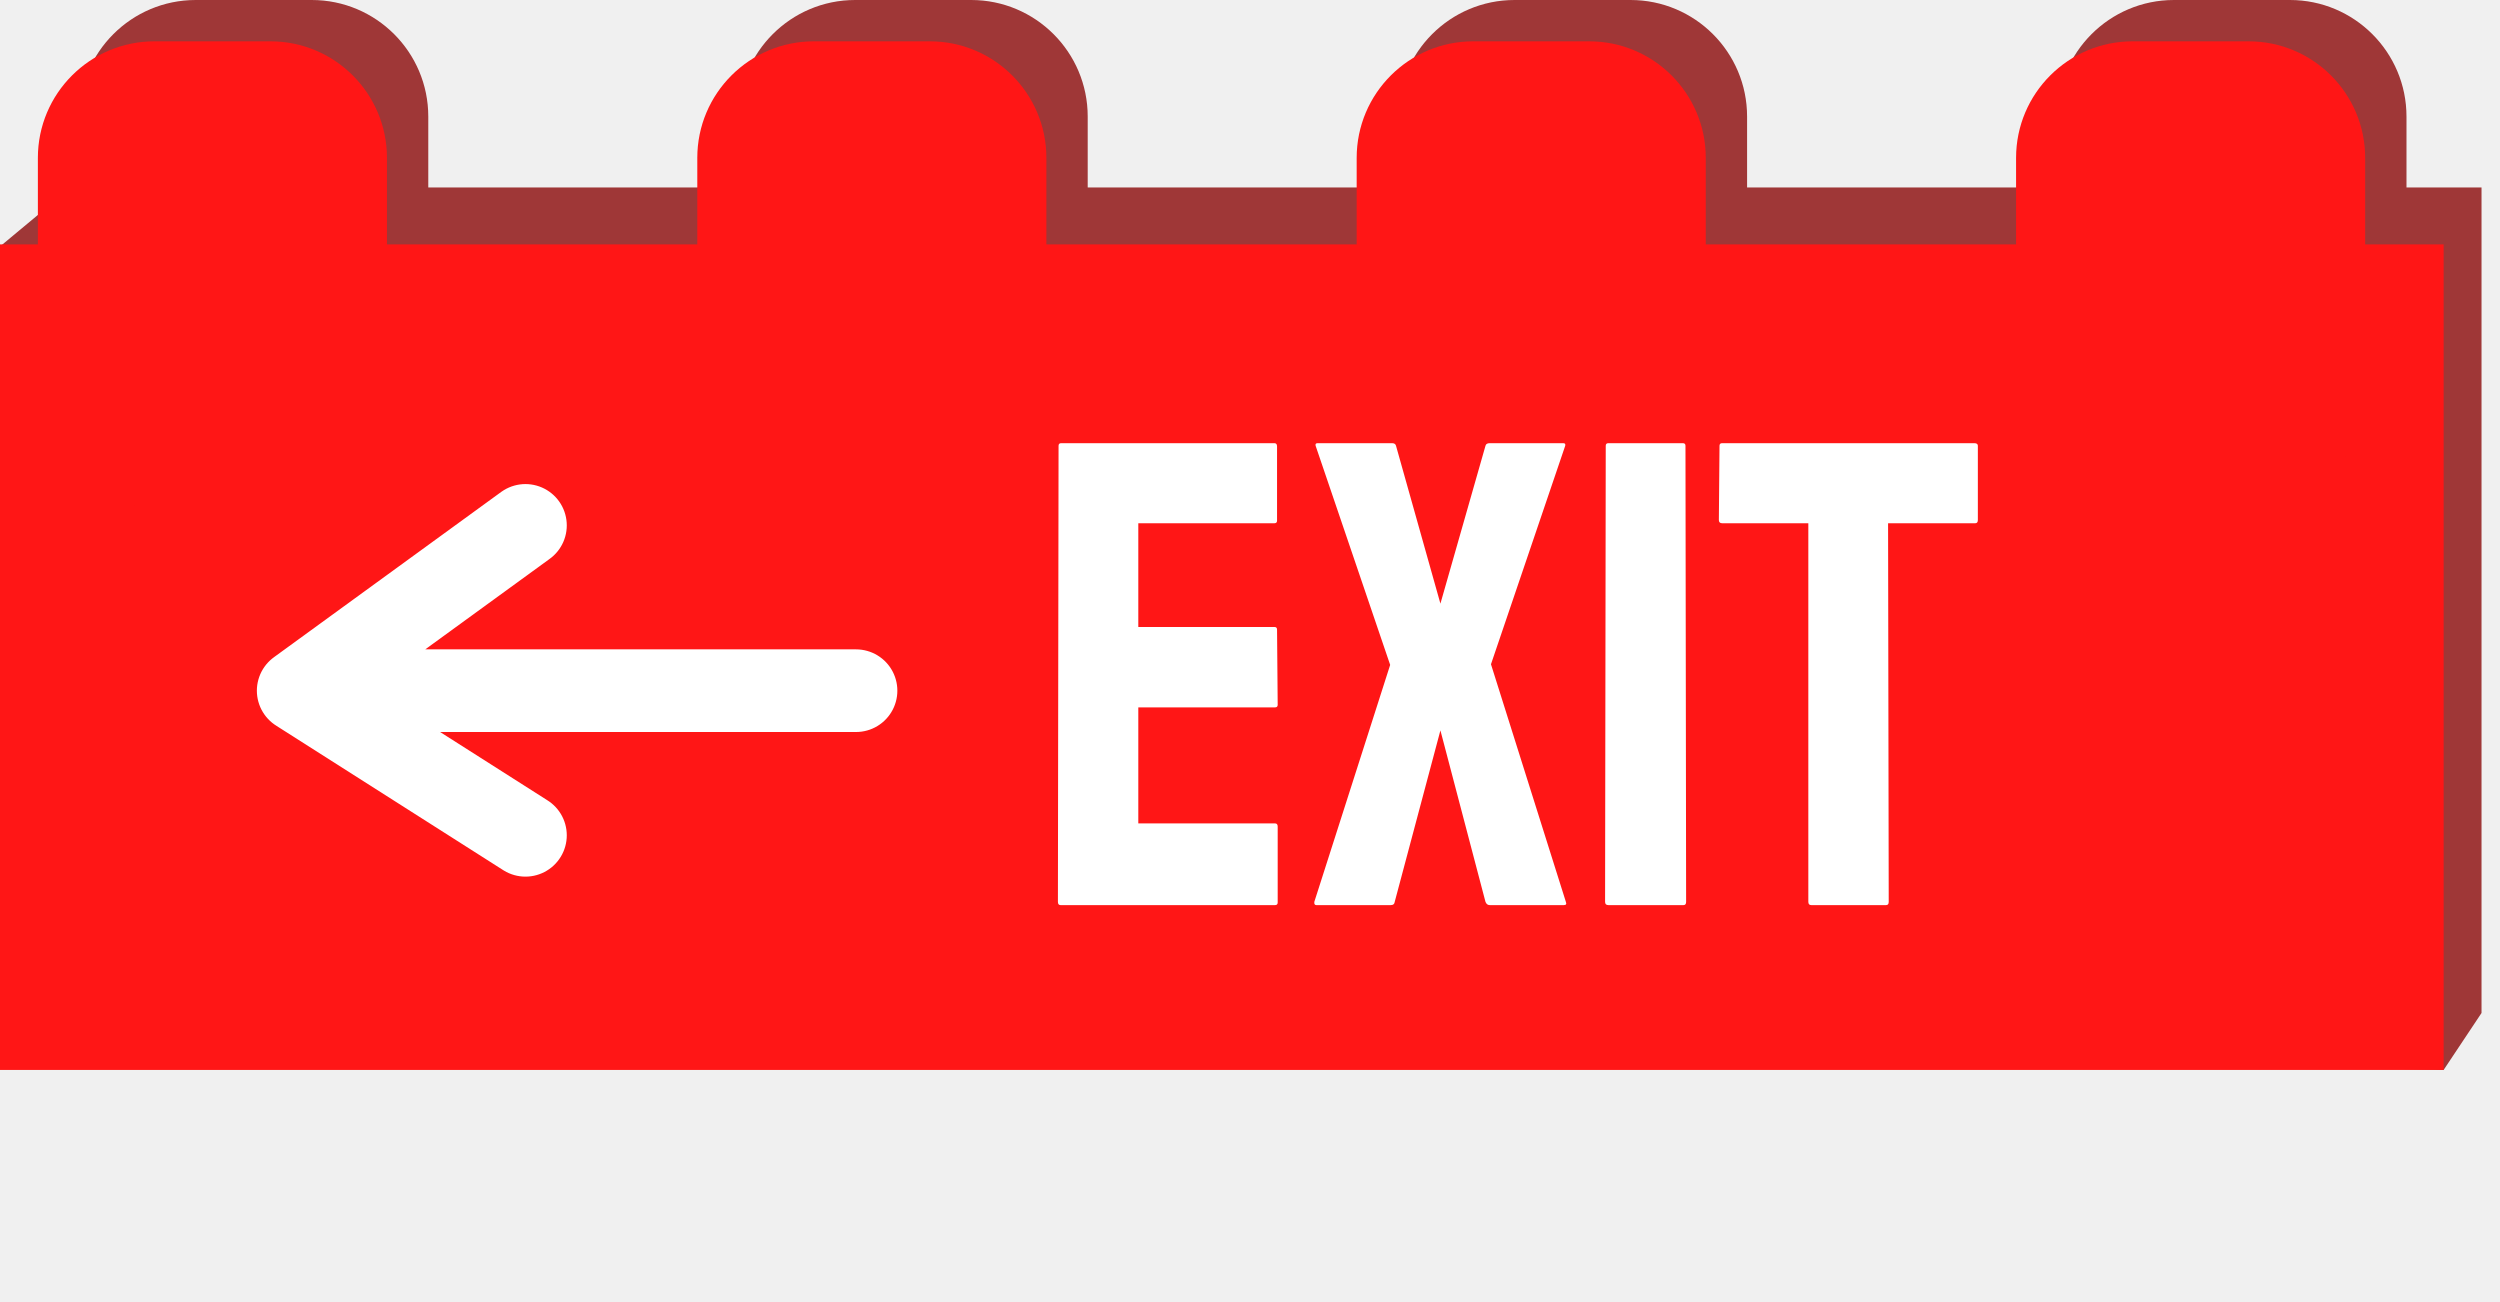
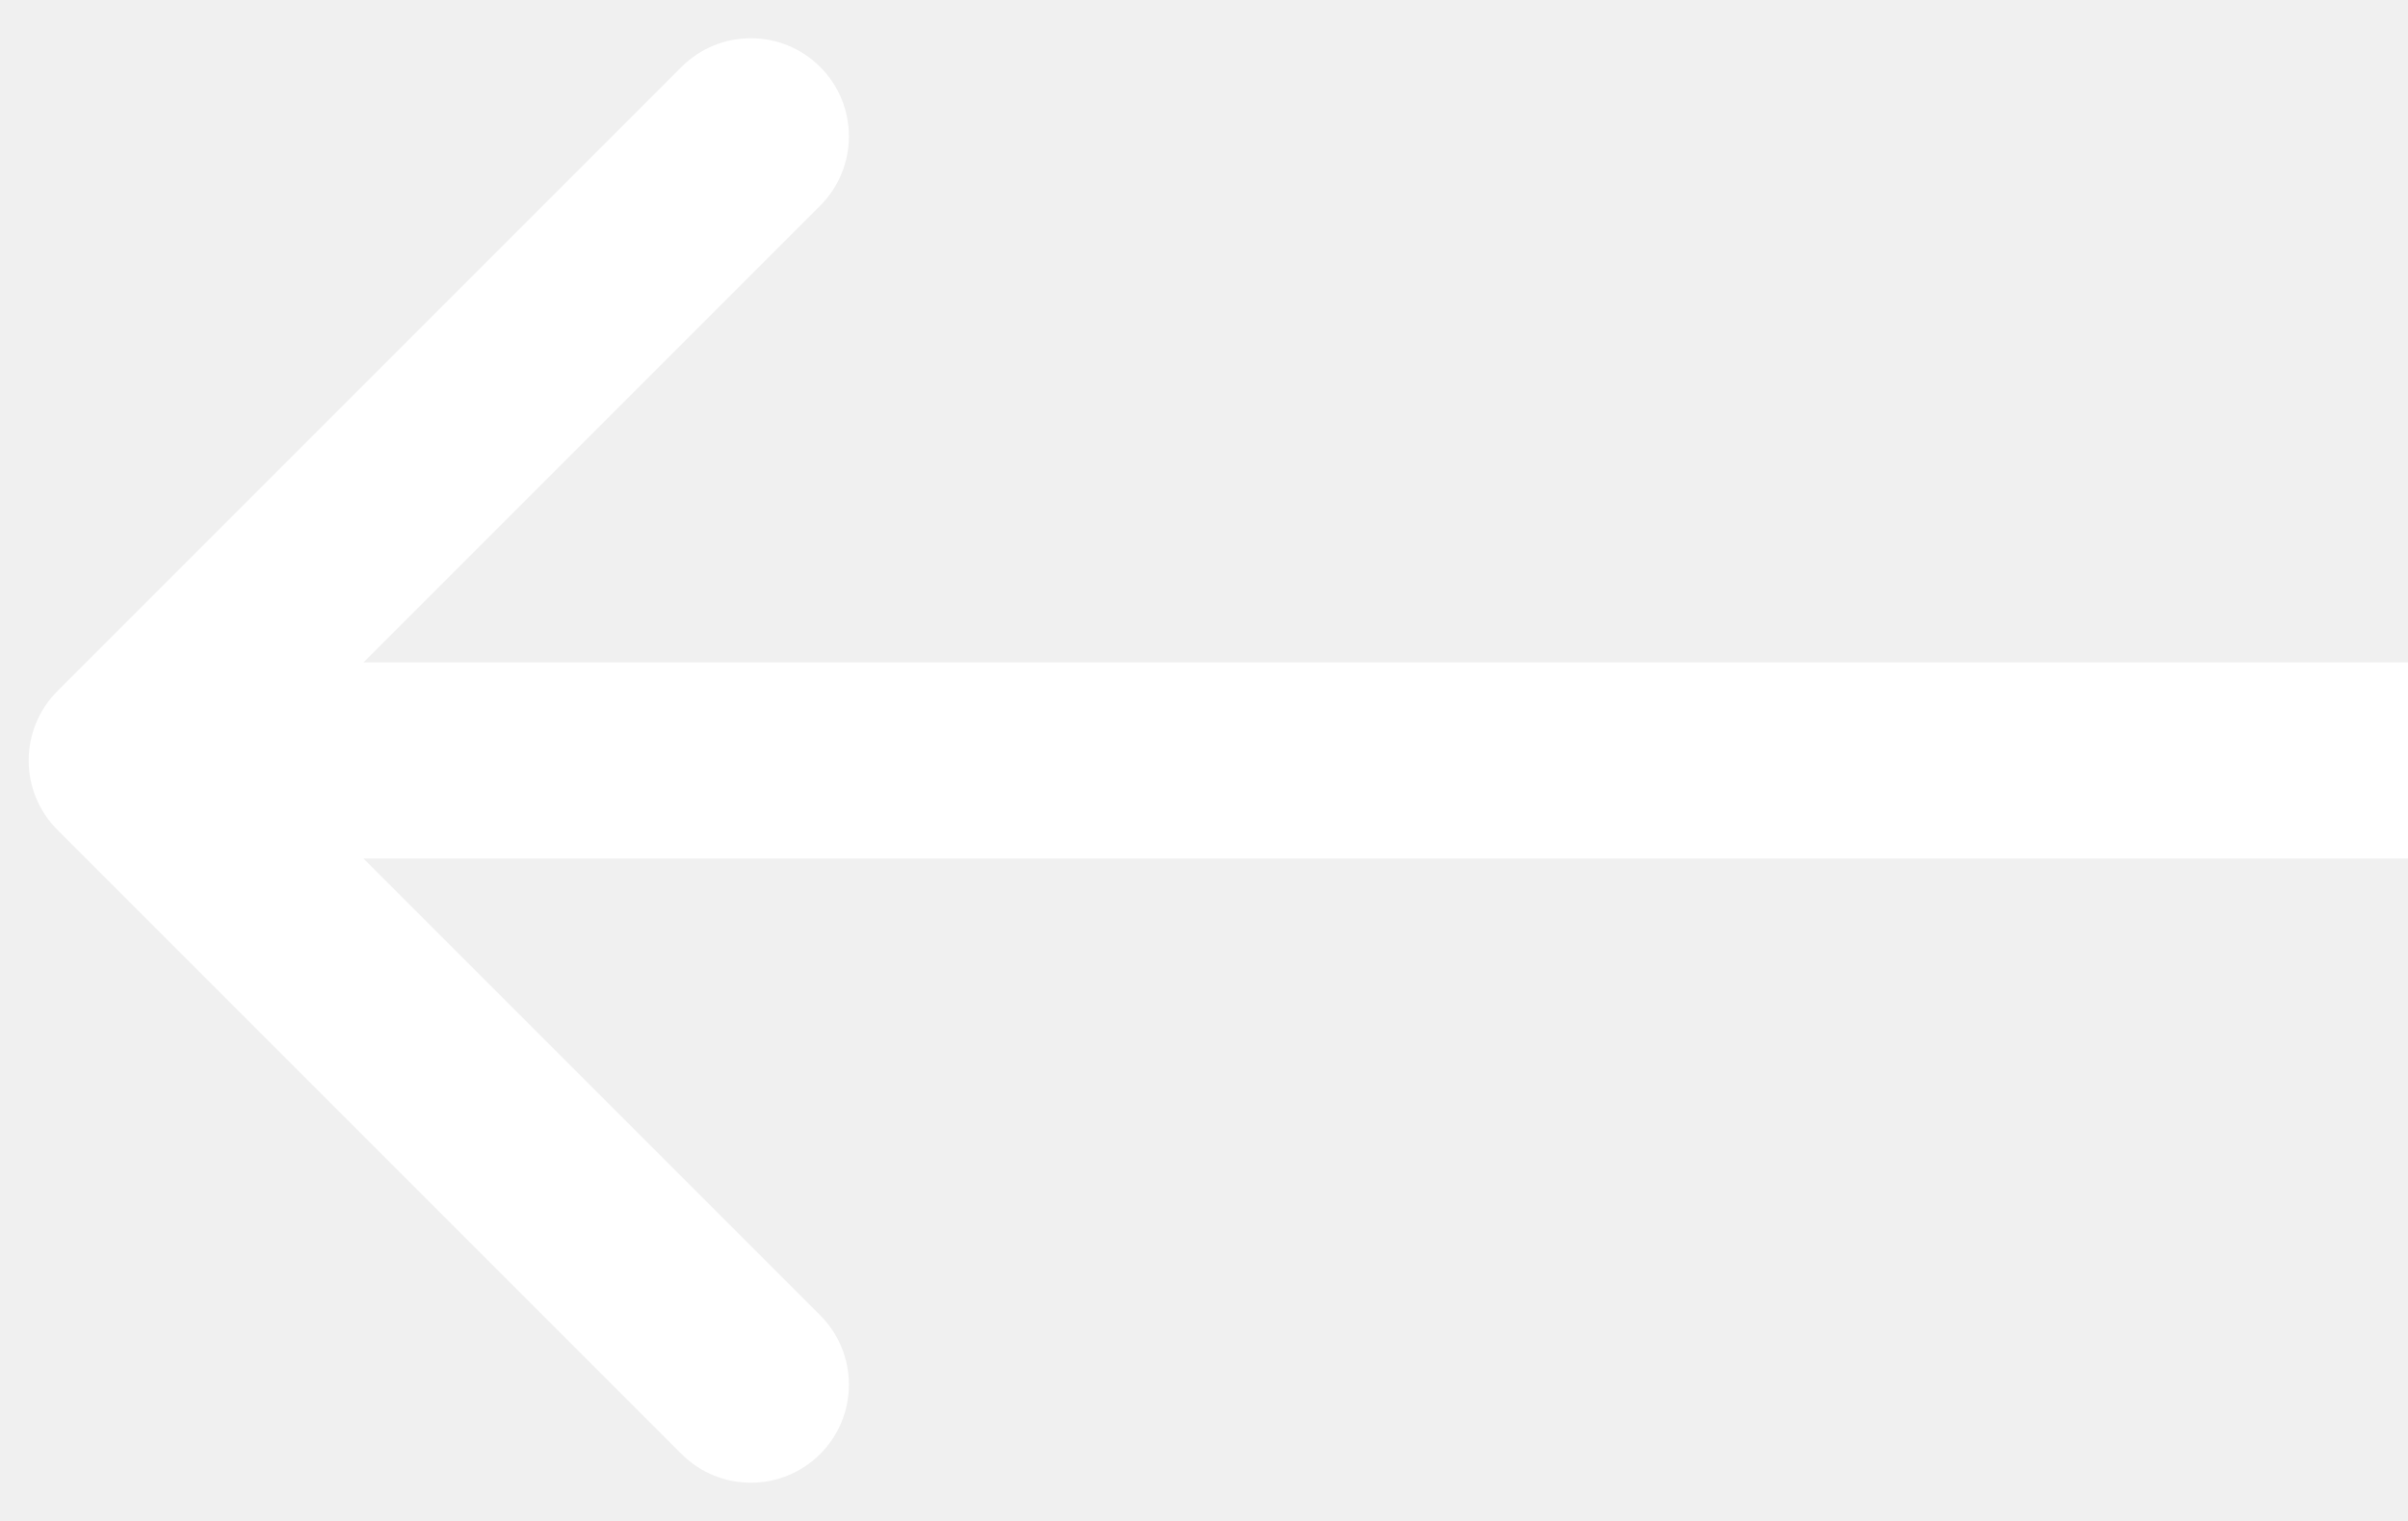
- <svg xmlns="http://www.w3.org/2000/svg" width="121" height="63" viewBox="0 0 121 63" fill="none">
-   <rect x="3.833" width="16.896" height="22.569" rx="5.642" fill="#9F3737" />
-   <rect x="35.749" width="16.896" height="22.569" rx="5.642" fill="#9F3737" />
-   <rect x="67.663" width="16.896" height="22.569" rx="5.642" fill="#9F3737" />
-   <rect x="99.578" width="16.896" height="22.569" rx="5.642" fill="#9F3737" />
-   <path d="M3.432 9.074H120.106V49.029L118.272 51.785L0 49.029V11.929L3.432 9.074Z" fill="#9F3737" />
-   <rect y="11.829" width="118.272" height="39.956" fill="#FF1616" />
-   <rect x="1.833" y="2" width="16.896" height="22.569" rx="5.642" fill="#FF1616" />
-   <rect x="33.749" y="2" width="16.896" height="22.569" rx="5.642" fill="#FF1616" />
-   <rect x="65.663" y="2" width="16.896" height="22.569" rx="5.642" fill="#FF1616" />
-   <rect x="97.578" y="2" width="16.896" height="22.569" rx="5.642" fill="#FF1616" />
-   <path d="M61.715 43.807H51.328C51.245 43.807 51.203 43.755 51.203 43.65L51.234 21.576C51.234 21.492 51.276 21.45 51.36 21.45H61.683C61.767 21.45 61.809 21.502 61.809 21.607V25.2C61.809 25.283 61.767 25.325 61.683 25.325H55.094V30.346H61.683C61.767 30.346 61.809 30.388 61.809 30.471L61.84 34.111C61.84 34.195 61.798 34.237 61.715 34.237H55.094V39.853H61.715C61.798 39.853 61.84 39.906 61.84 40.01V43.681C61.84 43.765 61.798 43.807 61.715 43.807ZM67.316 43.807H63.707C63.634 43.807 63.602 43.755 63.613 43.65L67.284 32.181L63.676 21.576C63.655 21.492 63.686 21.45 63.77 21.45H67.378C67.483 21.45 67.546 21.492 67.567 21.576L69.716 29.216L71.897 21.576C71.918 21.492 71.986 21.45 72.101 21.45H75.662C75.746 21.45 75.777 21.492 75.756 21.576L72.163 32.15L75.788 43.65C75.83 43.755 75.798 43.807 75.694 43.807H72.101C72.007 43.807 71.939 43.755 71.897 43.65L69.716 35.351L67.504 43.65C67.493 43.755 67.431 43.807 67.316 43.807ZM81.483 43.807H77.843C77.738 43.807 77.686 43.755 77.686 43.65L77.718 21.576C77.718 21.492 77.759 21.45 77.843 21.45H81.451C81.535 21.45 81.577 21.492 81.577 21.576L81.608 43.65C81.608 43.755 81.567 43.807 81.483 43.807ZM91.288 43.807H87.664C87.57 43.807 87.523 43.755 87.523 43.65V25.325H83.35C83.245 25.325 83.193 25.273 83.193 25.168L83.224 21.576C83.224 21.492 83.266 21.45 83.35 21.45H95.556C95.671 21.45 95.728 21.492 95.728 21.576V25.168C95.728 25.273 95.687 25.325 95.603 25.325H91.383L91.414 43.65C91.414 43.755 91.372 43.807 91.288 43.807Z" fill="white" />
-   <path d="M41.432 33.429H14.432M14.432 33.429L25.432 25.429M14.432 33.429L25.432 40.429" stroke="white" stroke-width="4" stroke-linecap="round" stroke-linejoin="round" />
+ <svg xmlns="http://www.w3.org/2000/svg" width="57" height="36" viewBox="0 0 57 36" fill="none">
+   <path d="M1.359 16.358C0.452 17.265 0.452 18.735 1.359 19.642L16.132 34.415C17.038 35.321 18.508 35.321 19.415 34.415C20.321 33.508 20.321 32.038 19.415 31.132L6.283 18L19.415 4.868C20.321 3.962 20.321 2.492 19.415 1.585C18.508 0.679 17.038 0.679 16.132 1.585L1.359 16.358ZM57 15.679L3 15.679V20.321L57 20.321V15.679Z" fill="white" />
</svg>
